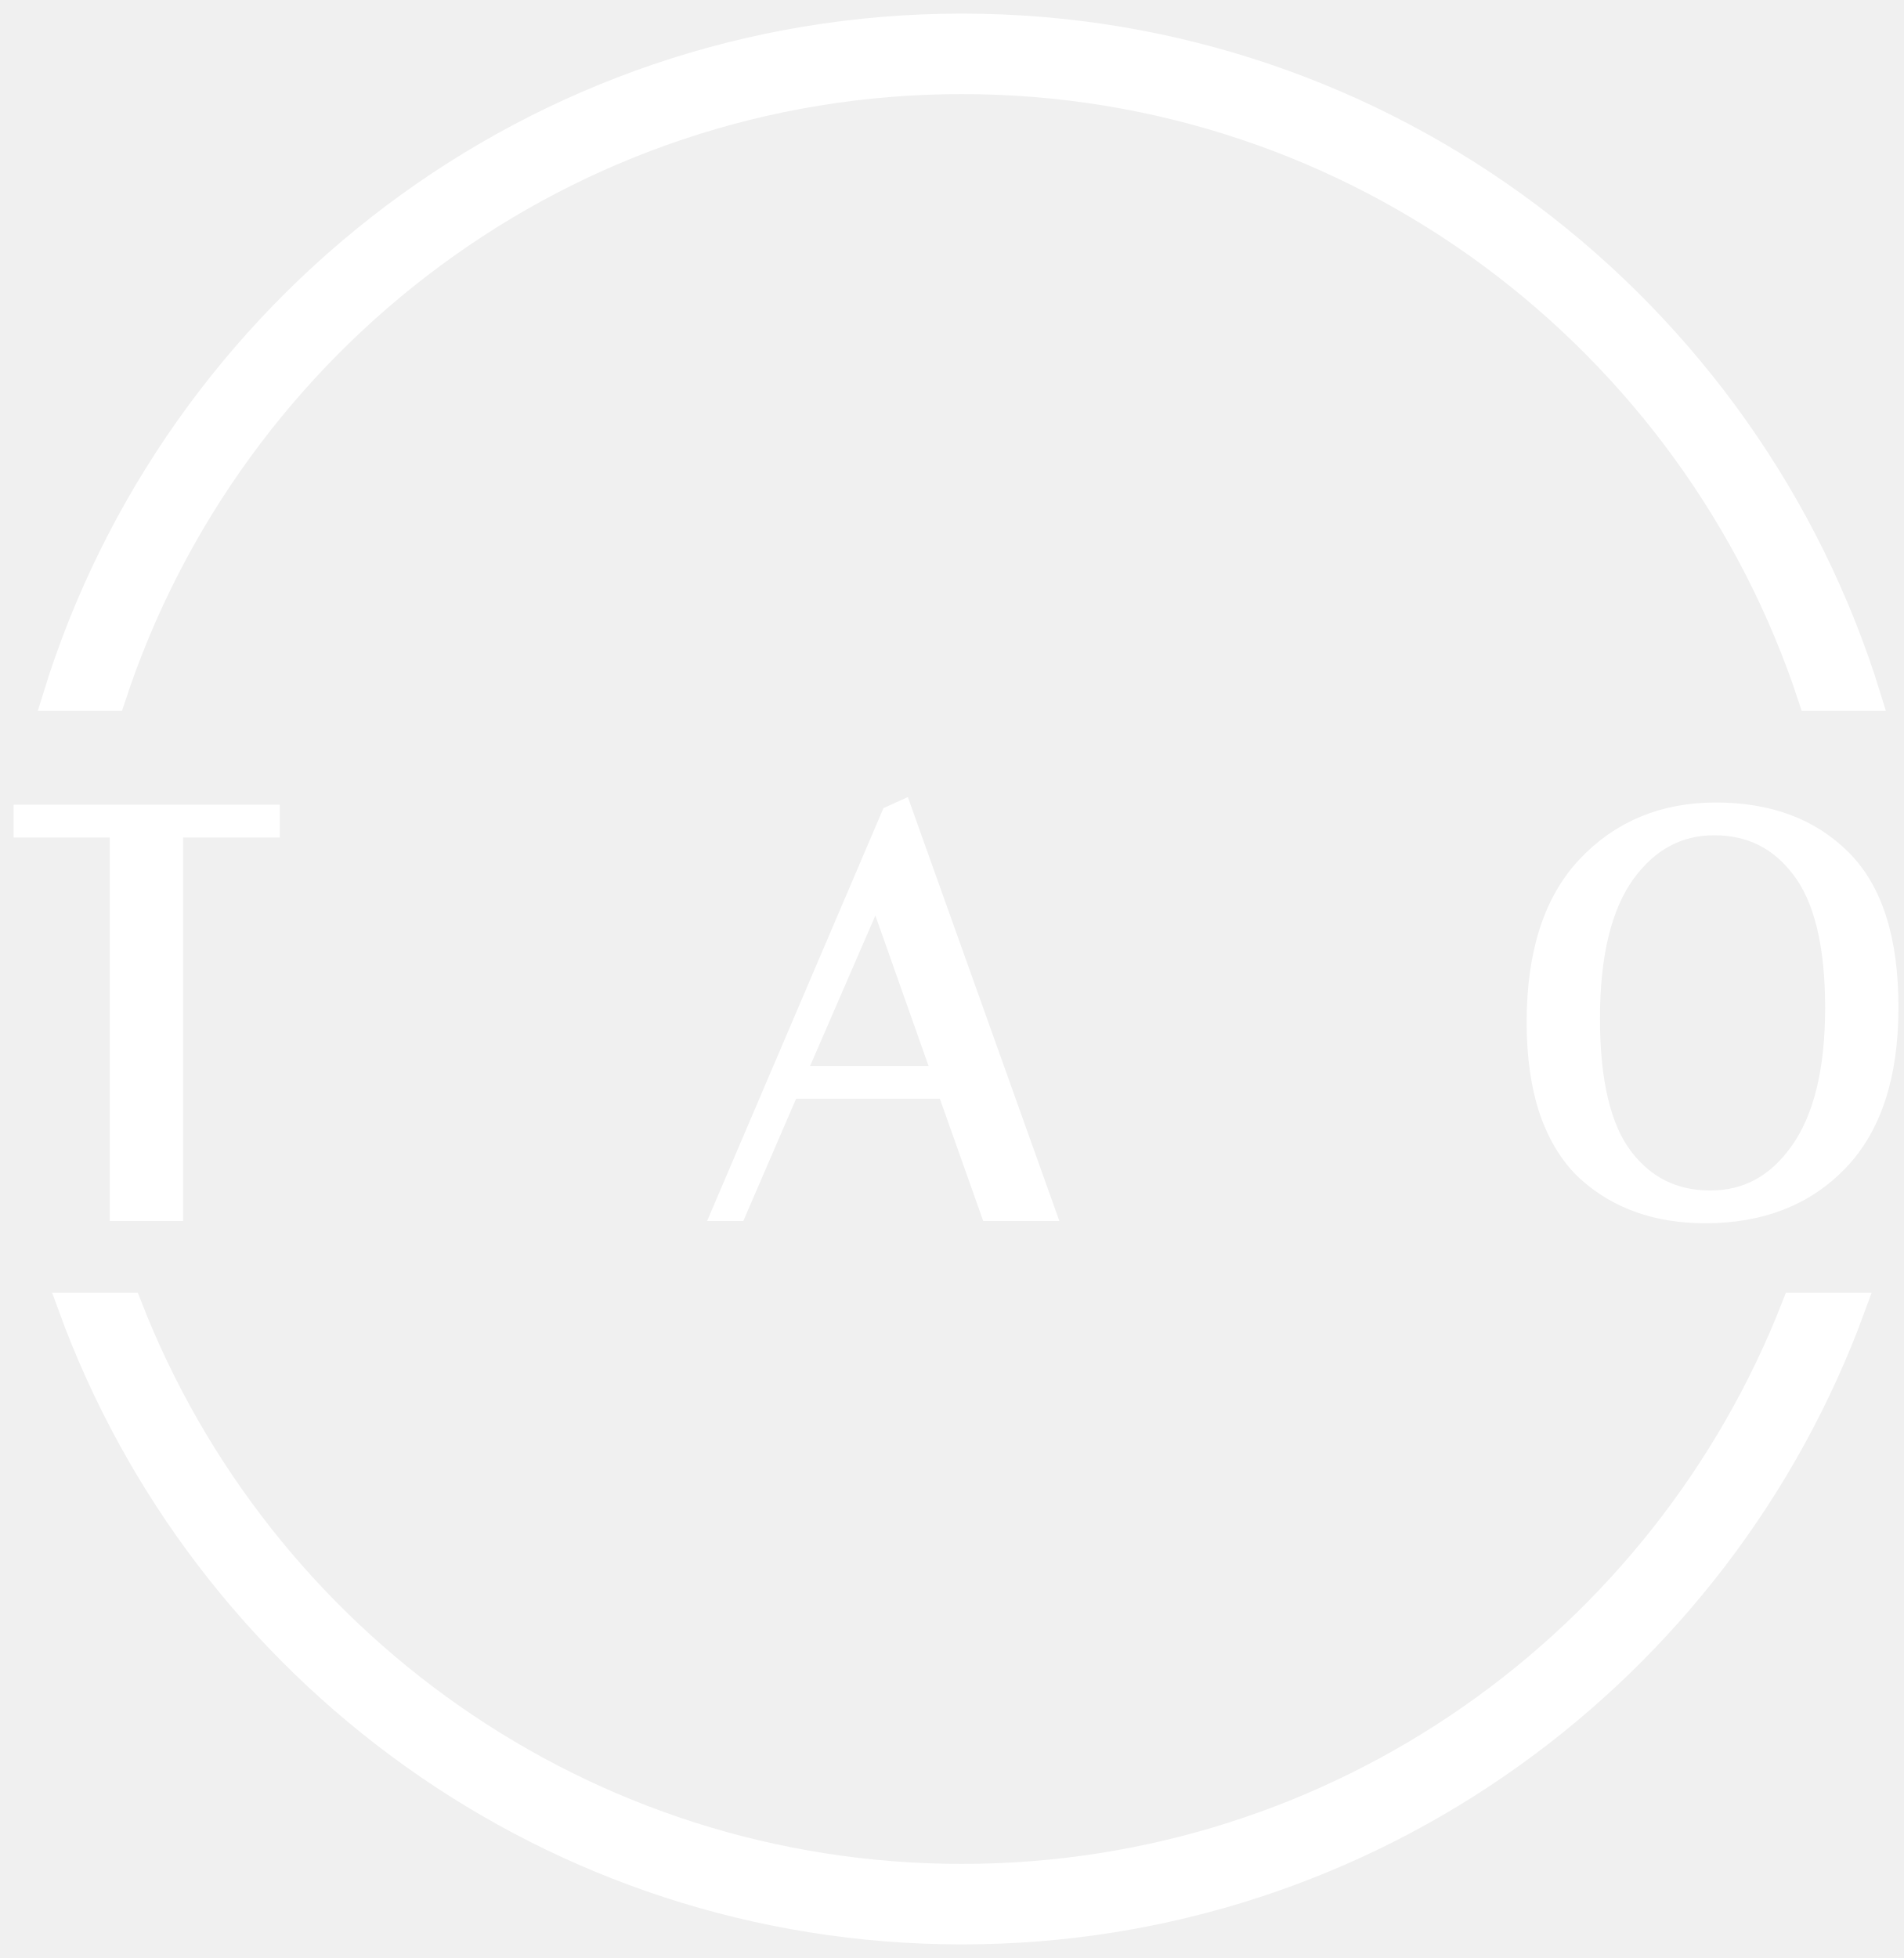
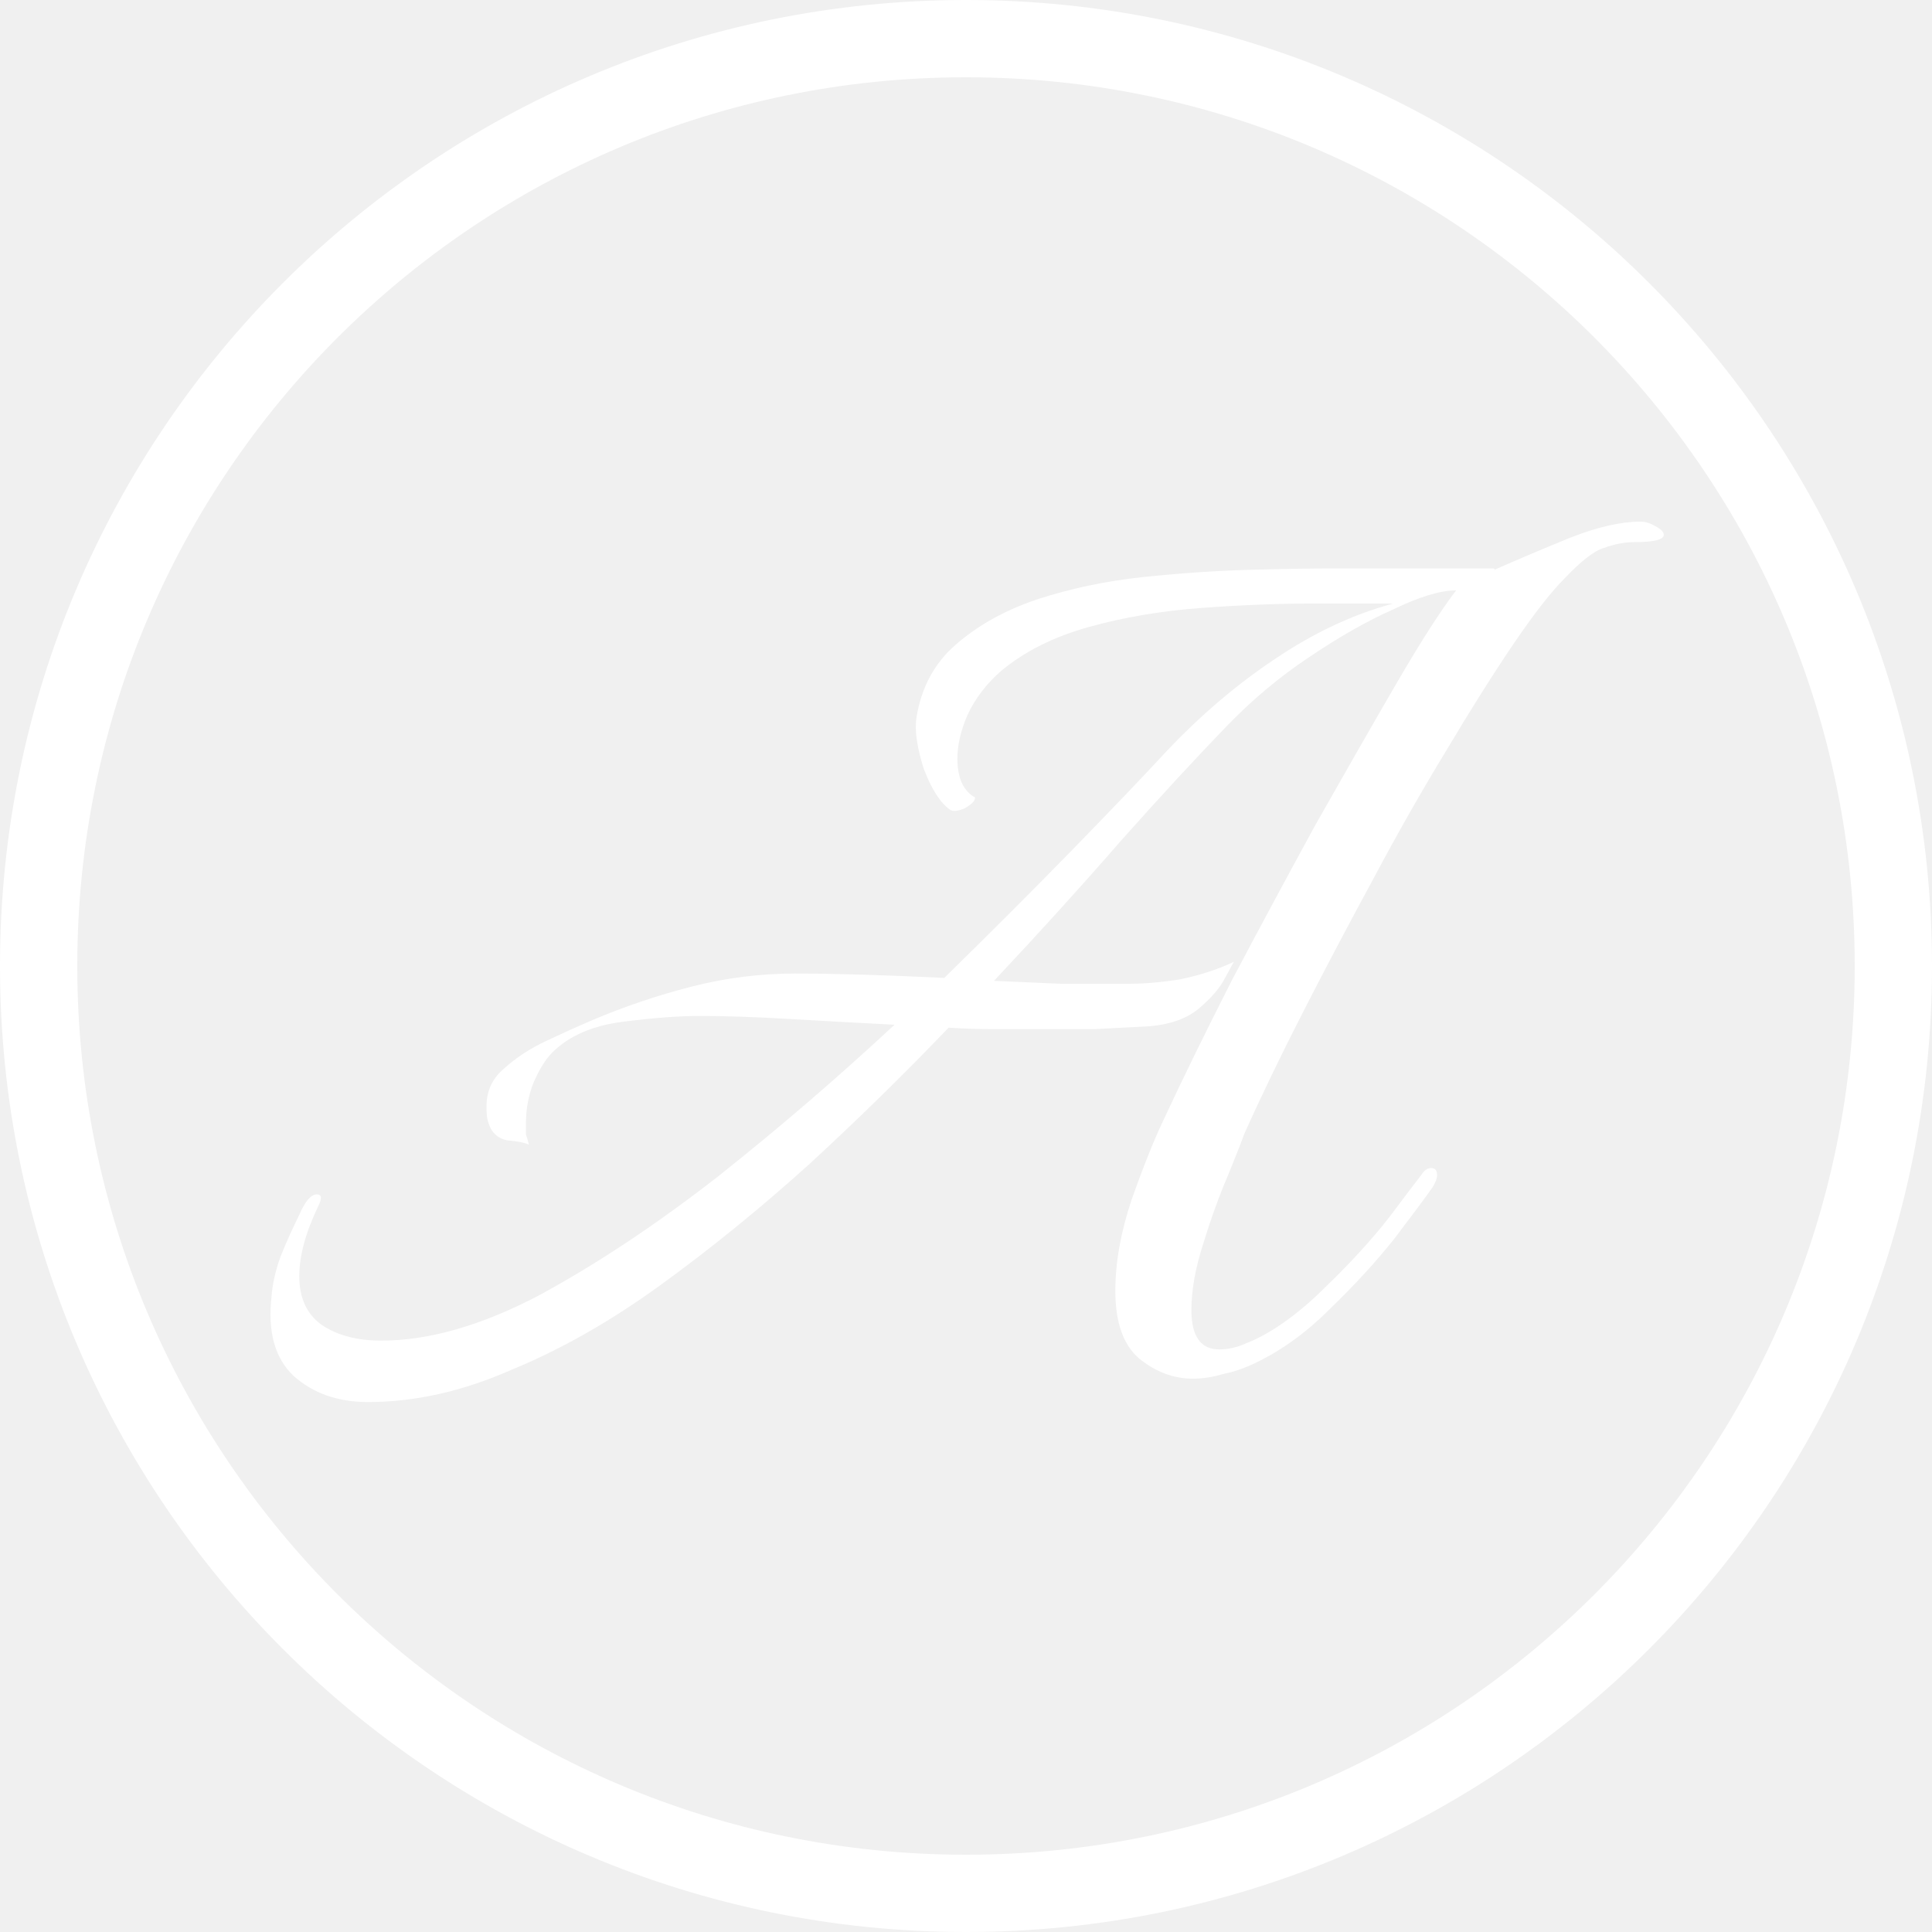
- <svg xmlns="http://www.w3.org/2000/svg" width="70" height="72" viewBox="0 0 70 72" fill="none">
-   <path d="M66.01 48.04C61.218 60.337 49.301 69.04 35.369 69.04C21.436 69.04 9.519 60.337 4.727 48.04H2.632C7.52 61.438 20.332 71 35.369 71C50.405 71 63.217 61.438 68.106 48.04H66.01Z" fill="white" />
-   <path d="M4.124 25.64C8.452 12.464 20.81 2.96 35.369 2.96C49.928 2.96 62.286 12.464 66.613 25.64H68.67C64.272 11.368 51.026 1 35.369 1C19.711 1 6.465 11.368 2.067 25.64H4.124Z" fill="white" />
-   <path d="M6.233 44.4H4.536V30.296H1V30.092H9.789V30.296H6.233V44.4Z" fill="white" />
-   <path d="M27.003 44.4H26.758L32.869 30.092L33.094 29.99L38.245 44.4H36.508L34.913 39.903H28.945L27.003 44.4ZM32.236 32.3L29.026 39.699H34.852L32.236 32.3Z" fill="white" />
-   <path d="M56.637 37.593C56.637 35.113 57.236 33.233 58.435 31.952C59.648 30.657 61.202 30.01 63.096 30.01C64.99 30.01 66.496 30.569 67.613 31.686C68.744 32.804 69.309 34.589 69.309 37.042C69.309 39.494 68.71 41.348 67.511 42.601C66.312 43.855 64.71 44.482 62.707 44.482C60.977 44.482 59.56 43.984 58.456 42.99C57.884 42.472 57.434 41.756 57.107 40.843C56.793 39.917 56.637 38.834 56.637 37.593ZM63.034 30.215C61.658 30.215 60.527 30.828 59.641 32.054C58.769 33.281 58.333 35.079 58.333 37.45C58.333 39.821 58.749 41.552 59.58 42.642C60.411 43.732 61.515 44.277 62.891 44.277C64.281 44.277 65.412 43.664 66.284 42.438C67.17 41.198 67.613 39.406 67.613 37.062C67.613 34.705 67.191 32.974 66.346 31.87C65.514 30.767 64.411 30.215 63.034 30.215Z" fill="white" />
-   <path d="M66.01 48.04C61.218 60.337 49.301 69.04 35.369 69.04C21.436 69.04 9.519 60.337 4.727 48.04H2.632C7.52 61.438 20.332 71 35.369 71C50.405 71 63.217 61.438 68.106 48.04H66.01Z" stroke="white" />
-   <path d="M4.124 25.64C8.452 12.464 20.81 2.96 35.369 2.96C49.928 2.96 62.286 12.464 66.613 25.64H68.67C64.272 11.368 51.026 1 35.369 1C19.711 1 6.465 11.368 2.067 25.64H4.124Z" stroke="white" />
-   <path d="M6.233 44.4H4.536V30.296H1V30.092H9.789V30.296H6.233V44.4Z" stroke="white" />
-   <path d="M27.003 44.4H26.758L32.869 30.092L33.094 29.99L38.245 44.4H36.508L34.913 39.903H28.945L27.003 44.4ZM32.236 32.3L29.026 39.699H34.852L32.236 32.3Z" stroke="white" />
-   <path d="M56.637 37.593C56.637 35.113 57.236 33.233 58.435 31.952C59.648 30.657 61.202 30.01 63.096 30.01C64.99 30.01 66.496 30.569 67.613 31.686C68.744 32.804 69.309 34.589 69.309 37.042C69.309 39.494 68.71 41.348 67.511 42.601C66.312 43.855 64.71 44.482 62.707 44.482C60.977 44.482 59.56 43.984 58.456 42.99C57.884 42.472 57.434 41.756 57.107 40.843C56.793 39.917 56.637 38.834 56.637 37.593ZM63.034 30.215C61.658 30.215 60.527 30.828 59.641 32.054C58.769 33.281 58.333 35.079 58.333 37.45C58.333 39.821 58.749 41.552 59.58 42.642C60.411 43.732 61.515 44.277 62.891 44.277C64.281 44.277 65.412 43.664 66.284 42.438C67.17 41.198 67.613 39.406 67.613 37.062C67.613 34.705 67.191 32.974 66.346 31.87C65.514 30.767 64.411 30.215 63.034 30.215Z" stroke="white" />
+ <svg xmlns="http://www.w3.org/2000/svg" width="200" height="200" viewBox="0 0 200 200" fill="none">
+   <circle cx="100" cy="100" r="96" stroke="white" stroke-width="8" />
+   <path d="M38.097 145.14C34.969 145.14 32.395 144.232 30.376 142.415C28.459 140.598 27.702 137.873 28.105 134.24C28.206 132.927 28.509 131.565 29.014 130.152C29.619 128.638 30.275 127.174 30.982 125.761C31.587 124.348 32.193 123.642 32.799 123.642C33.303 123.642 33.354 124.046 32.95 124.853C31.638 127.578 30.982 130 30.982 132.12C30.982 134.34 31.739 136.006 33.253 137.116C34.868 138.226 36.937 138.781 39.46 138.781C44.406 138.781 49.856 137.217 55.811 134.088C61.766 130.858 67.922 126.771 74.281 121.825C80.639 116.779 86.746 111.53 92.6 106.08C88.663 105.878 84.98 105.676 81.548 105.474C78.116 105.273 75.088 105.172 72.464 105.172C70.244 105.172 67.569 105.373 64.44 105.777C61.311 106.181 58.889 107.241 57.173 108.957C56.467 109.663 55.811 110.723 55.205 112.136C54.7 113.448 54.448 114.81 54.448 116.223C54.448 116.627 54.448 117.031 54.448 117.435C54.549 117.737 54.65 118.091 54.751 118.494C54.347 118.293 53.59 118.141 52.48 118.04C51.471 117.838 50.815 117.182 50.512 116.072C50.411 115.769 50.36 115.265 50.36 114.558C50.36 112.943 50.966 111.631 52.177 110.622C53.388 109.512 54.852 108.553 56.568 107.745C58.283 106.938 59.848 106.231 61.261 105.626C64.592 104.213 68.023 103.052 71.556 102.144C75.088 101.235 78.671 100.781 82.305 100.781C86.443 100.781 91.59 100.933 97.747 101.235C102.491 96.593 106.881 92.202 110.919 88.064C114.956 83.926 118.236 80.494 120.759 77.769C124.292 74.035 128.026 70.855 131.963 68.231C136 65.506 140.087 63.588 144.226 62.478H135.899C132.366 62.478 128.531 62.63 124.393 62.932C120.255 63.235 116.369 63.891 112.735 64.9C109.102 65.91 106.074 67.424 103.652 69.442C102.138 70.754 100.977 72.268 100.169 73.984C99.463 75.599 99.11 77.113 99.11 78.526C99.11 80.444 99.665 81.756 100.775 82.462C100.876 82.462 100.926 82.513 100.926 82.614C100.926 82.916 100.573 83.27 99.867 83.674C99.16 83.976 98.656 84.027 98.353 83.825C97.344 83.118 96.435 81.705 95.628 79.586C94.921 77.365 94.669 75.599 94.871 74.287C95.375 71.158 96.738 68.635 98.958 66.717C101.28 64.699 104.106 63.134 107.436 62.024C110.868 60.914 114.451 60.157 118.186 59.753C122.021 59.349 125.654 59.097 129.086 58.996C132.619 58.895 135.596 58.845 138.018 58.845H154.52C154.722 58.845 154.773 58.895 154.672 58.996C157.195 57.886 159.819 56.776 162.544 55.665C165.37 54.555 167.793 54 169.811 54C170.316 54 170.821 54.151 171.325 54.454C171.931 54.757 172.234 55.06 172.234 55.363C172.234 55.867 171.224 56.12 169.206 56.12C168.196 56.12 167.137 56.321 166.026 56.725C165.017 57.028 163.655 58.088 161.939 59.904C160.526 61.317 158.759 63.588 156.64 66.717C154.52 69.846 152.199 73.53 149.676 77.769C147.153 81.907 144.629 86.348 142.106 91.092C139.583 95.735 137.16 100.327 134.839 104.869C132.518 109.411 130.499 113.599 128.783 117.435C128.581 118.04 128.026 119.453 127.118 121.674C126.21 123.793 125.352 126.165 124.544 128.789C123.737 131.313 123.333 133.583 123.333 135.602C123.333 138.327 124.292 139.69 126.21 139.69C127.118 139.69 128.026 139.488 128.935 139.084C130.247 138.58 131.609 137.823 133.022 136.813C134.435 135.804 135.798 134.643 137.11 133.331C139.734 130.808 141.955 128.386 143.771 126.064C145.588 123.642 146.698 122.178 147.102 121.674C147.405 121.169 147.758 120.917 148.162 120.917C148.566 120.917 148.767 121.169 148.767 121.674C148.767 121.977 148.616 122.38 148.313 122.885C147.607 123.894 146.295 125.66 144.377 128.184C142.459 130.606 140.188 133.079 137.564 135.602C135.041 138.125 132.316 140.043 129.389 141.355C128.48 141.759 127.522 142.062 126.512 142.263C125.503 142.566 124.494 142.718 123.484 142.718C121.466 142.718 119.599 142.011 117.883 140.598C116.268 139.185 115.46 136.864 115.46 133.634C115.46 130.707 116.016 127.578 117.126 124.247C118.337 120.816 119.447 118.04 120.456 115.921C122.475 111.581 124.847 106.736 127.572 101.387C130.398 96.037 133.275 90.688 136.202 85.339C139.23 79.99 142.005 75.145 144.528 70.805C147.052 66.465 149.121 63.235 150.736 61.116C149.121 61.116 146.951 61.772 144.226 63.084C141.5 64.295 138.573 65.96 135.445 68.08C132.417 70.098 129.591 72.47 126.966 75.195C123.838 78.425 120.204 82.361 116.066 87.004C112.029 91.647 107.638 96.492 102.895 101.538C105.216 101.639 107.537 101.74 109.859 101.841C112.18 101.841 114.502 101.841 116.823 101.841C118.438 101.841 120.204 101.69 122.122 101.387C124.14 100.983 126.008 100.377 127.723 99.57C127.723 99.57 127.421 100.125 126.815 101.235C126.31 102.245 125.402 103.304 124.09 104.415C122.879 105.424 121.213 106.03 119.094 106.231C117.176 106.332 115.259 106.433 113.341 106.534C111.423 106.534 109.506 106.534 107.588 106.534C105.973 106.534 104.358 106.534 102.743 106.534C101.229 106.534 99.715 106.484 98.201 106.383C93.559 111.227 88.714 115.971 83.667 120.614C78.621 125.156 73.524 129.294 68.376 133.028C63.229 136.763 58.082 139.69 52.934 141.809C47.888 144.03 42.942 145.14 38.097 145.14Z" fill="white" />
</svg>
